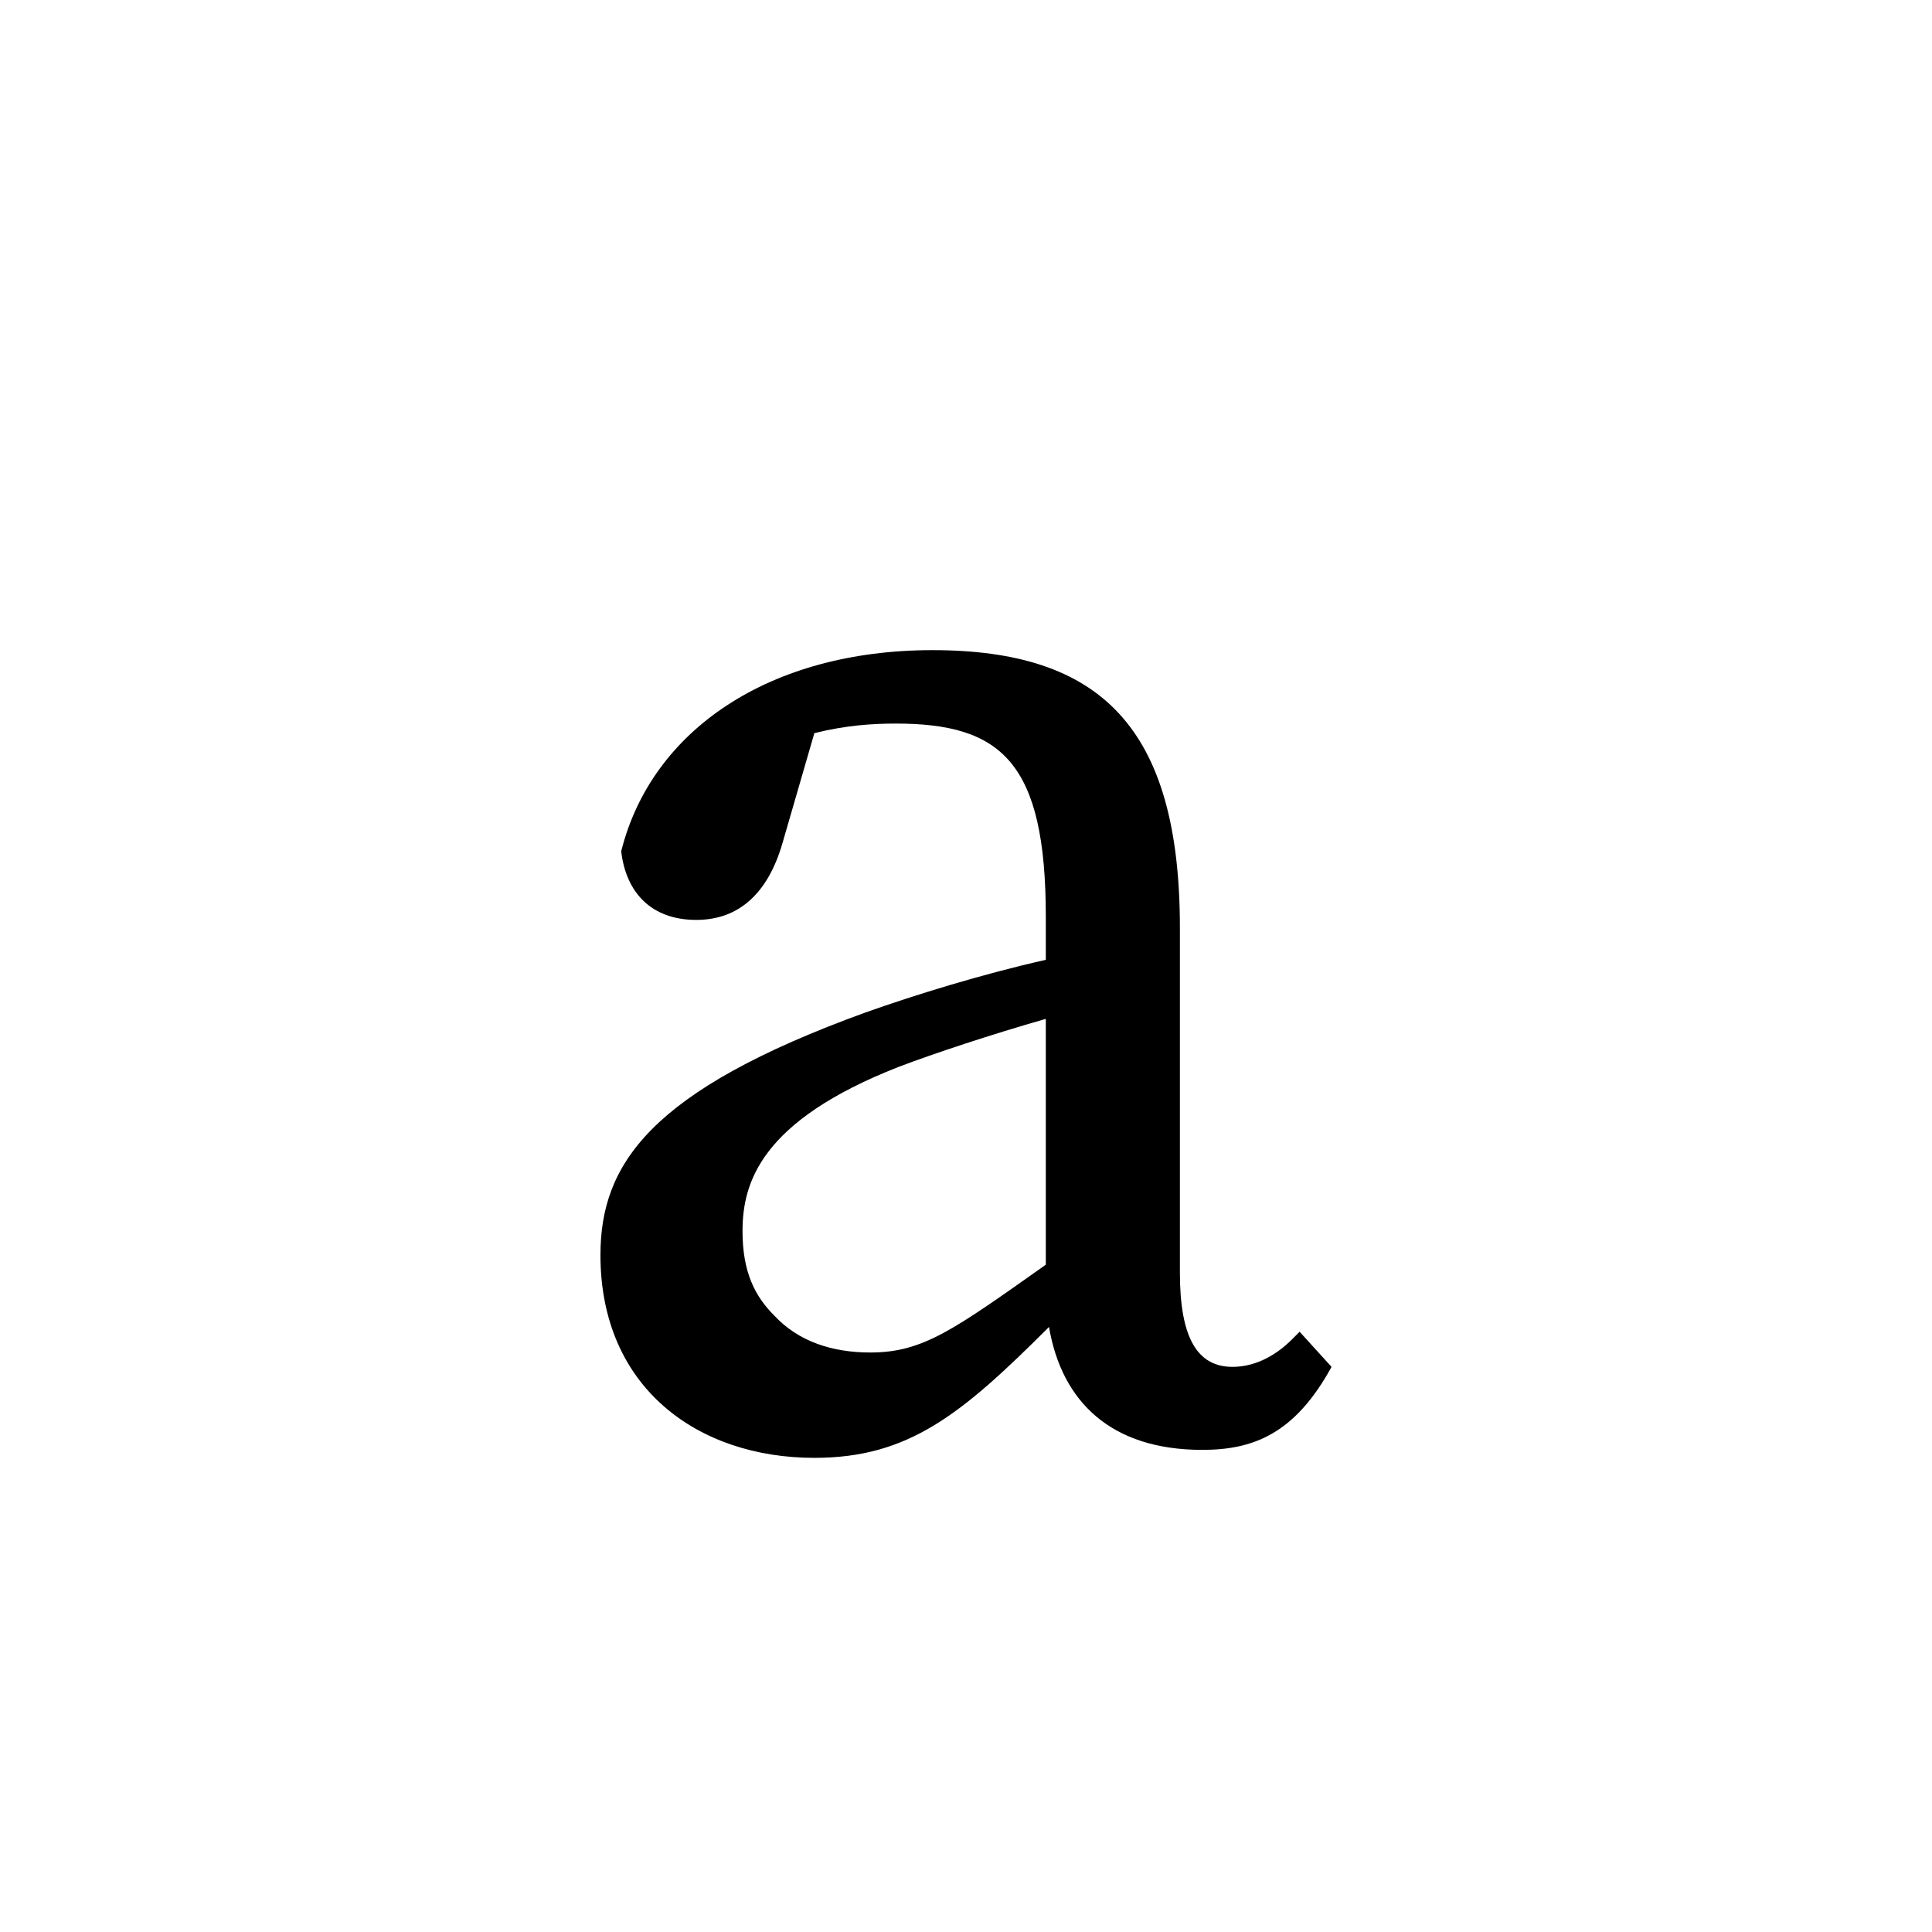
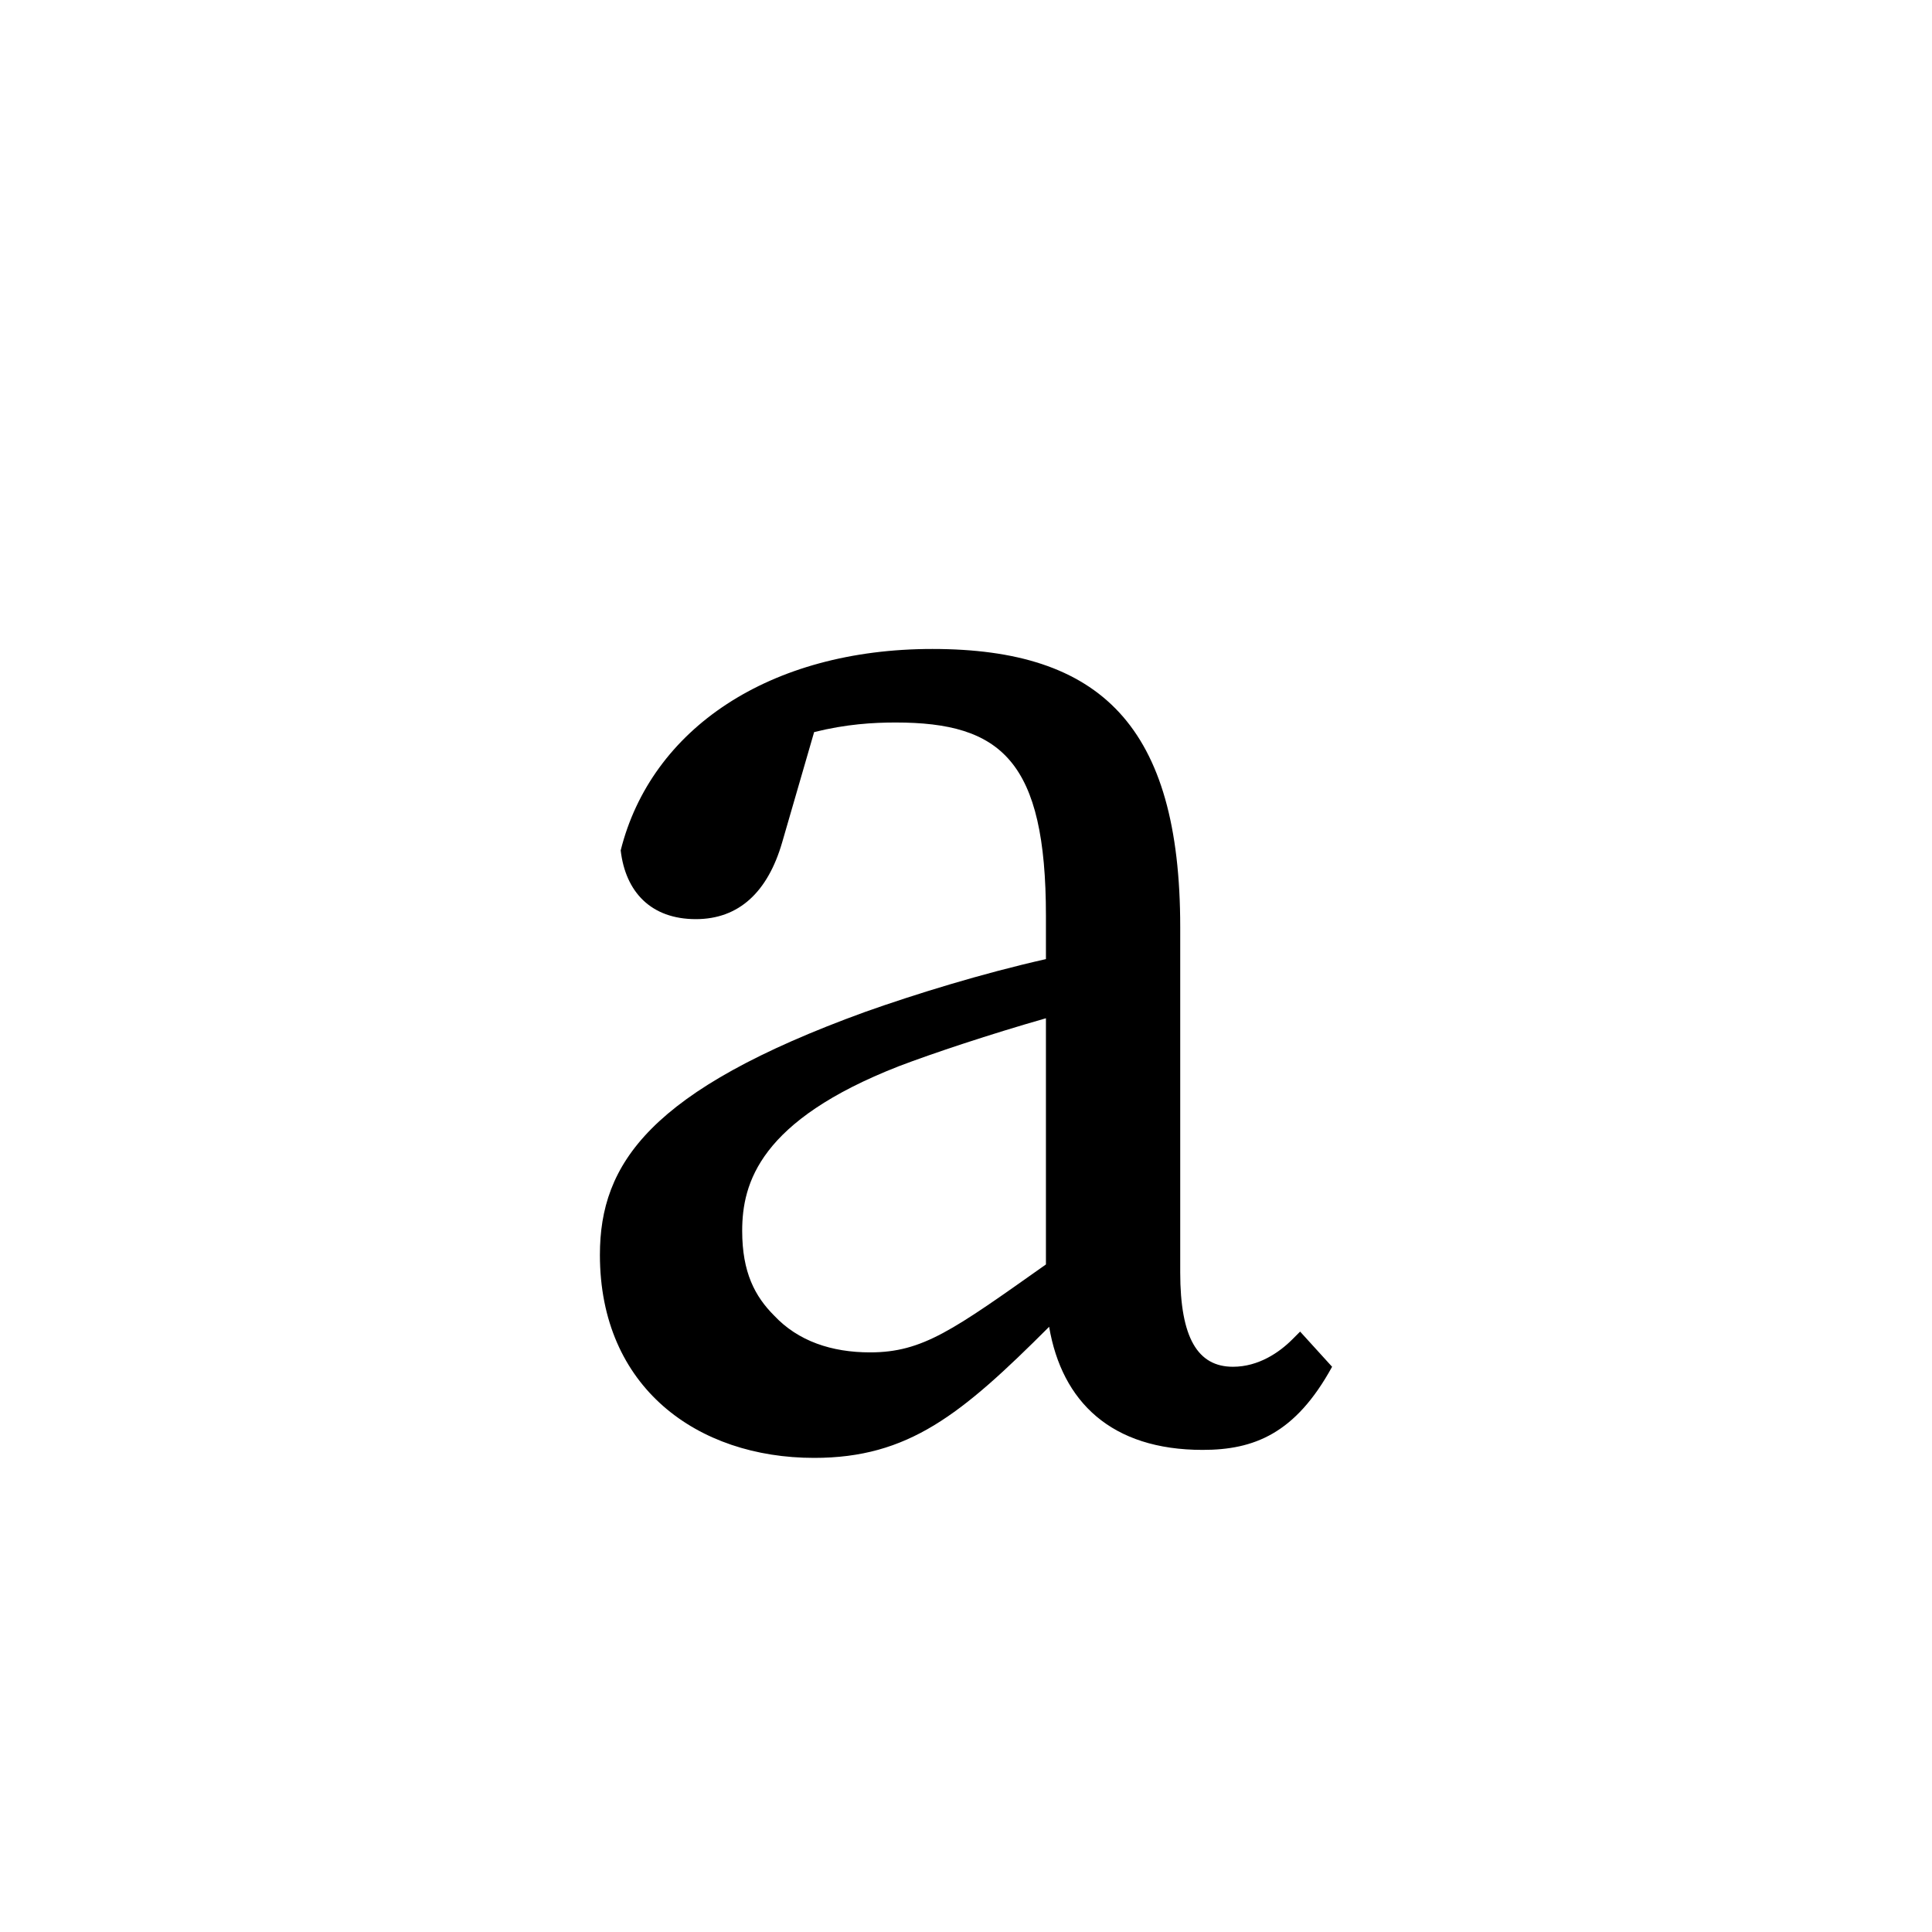
<svg xmlns="http://www.w3.org/2000/svg" height="512" width="512">
  <style>
path { fill: black; fill-rule: nonzero; }
</style>
-   <g transform="translate(8 8) scale(0.4230277) translate(312.25 879.375) scale(1 -1)">
+   <g transform="translate(8 8) scale(0.42366) translate(311.375 878.0625) scale(1 -1)">
    <path d="M324,106 c-58,-41,-77,-55,-110,-55 c-24,0,-45,7,-60,23 c-12,12,-20,27,-20,53 c0,30,11,69,98,103 c21,8,57,20,92,30 z M483,64 l-5,-5 c-8,-8,-21,-17,-37,-17 c-22,0,-33,18,-33,59 l0,216 c0,126,-50,174,-155,174 c-102,0,-176,-50,-195,-126 c3,-26,19,-43,47,-43 c27,0,45,17,54,48 l20,69 c20,5,37,6,51,6 c66,0,94,-24,94,-121 l0,-27 c-40,-9,-82,-22,-113,-33 c-135,-49,-166,-95,-166,-152 c0,-83,61,-127,134,-127 c59,0,92,27,147,82 c8,-47,39,-77,96,-77 c32,0,58,10,81,52 z" />
  </g>
</svg>
